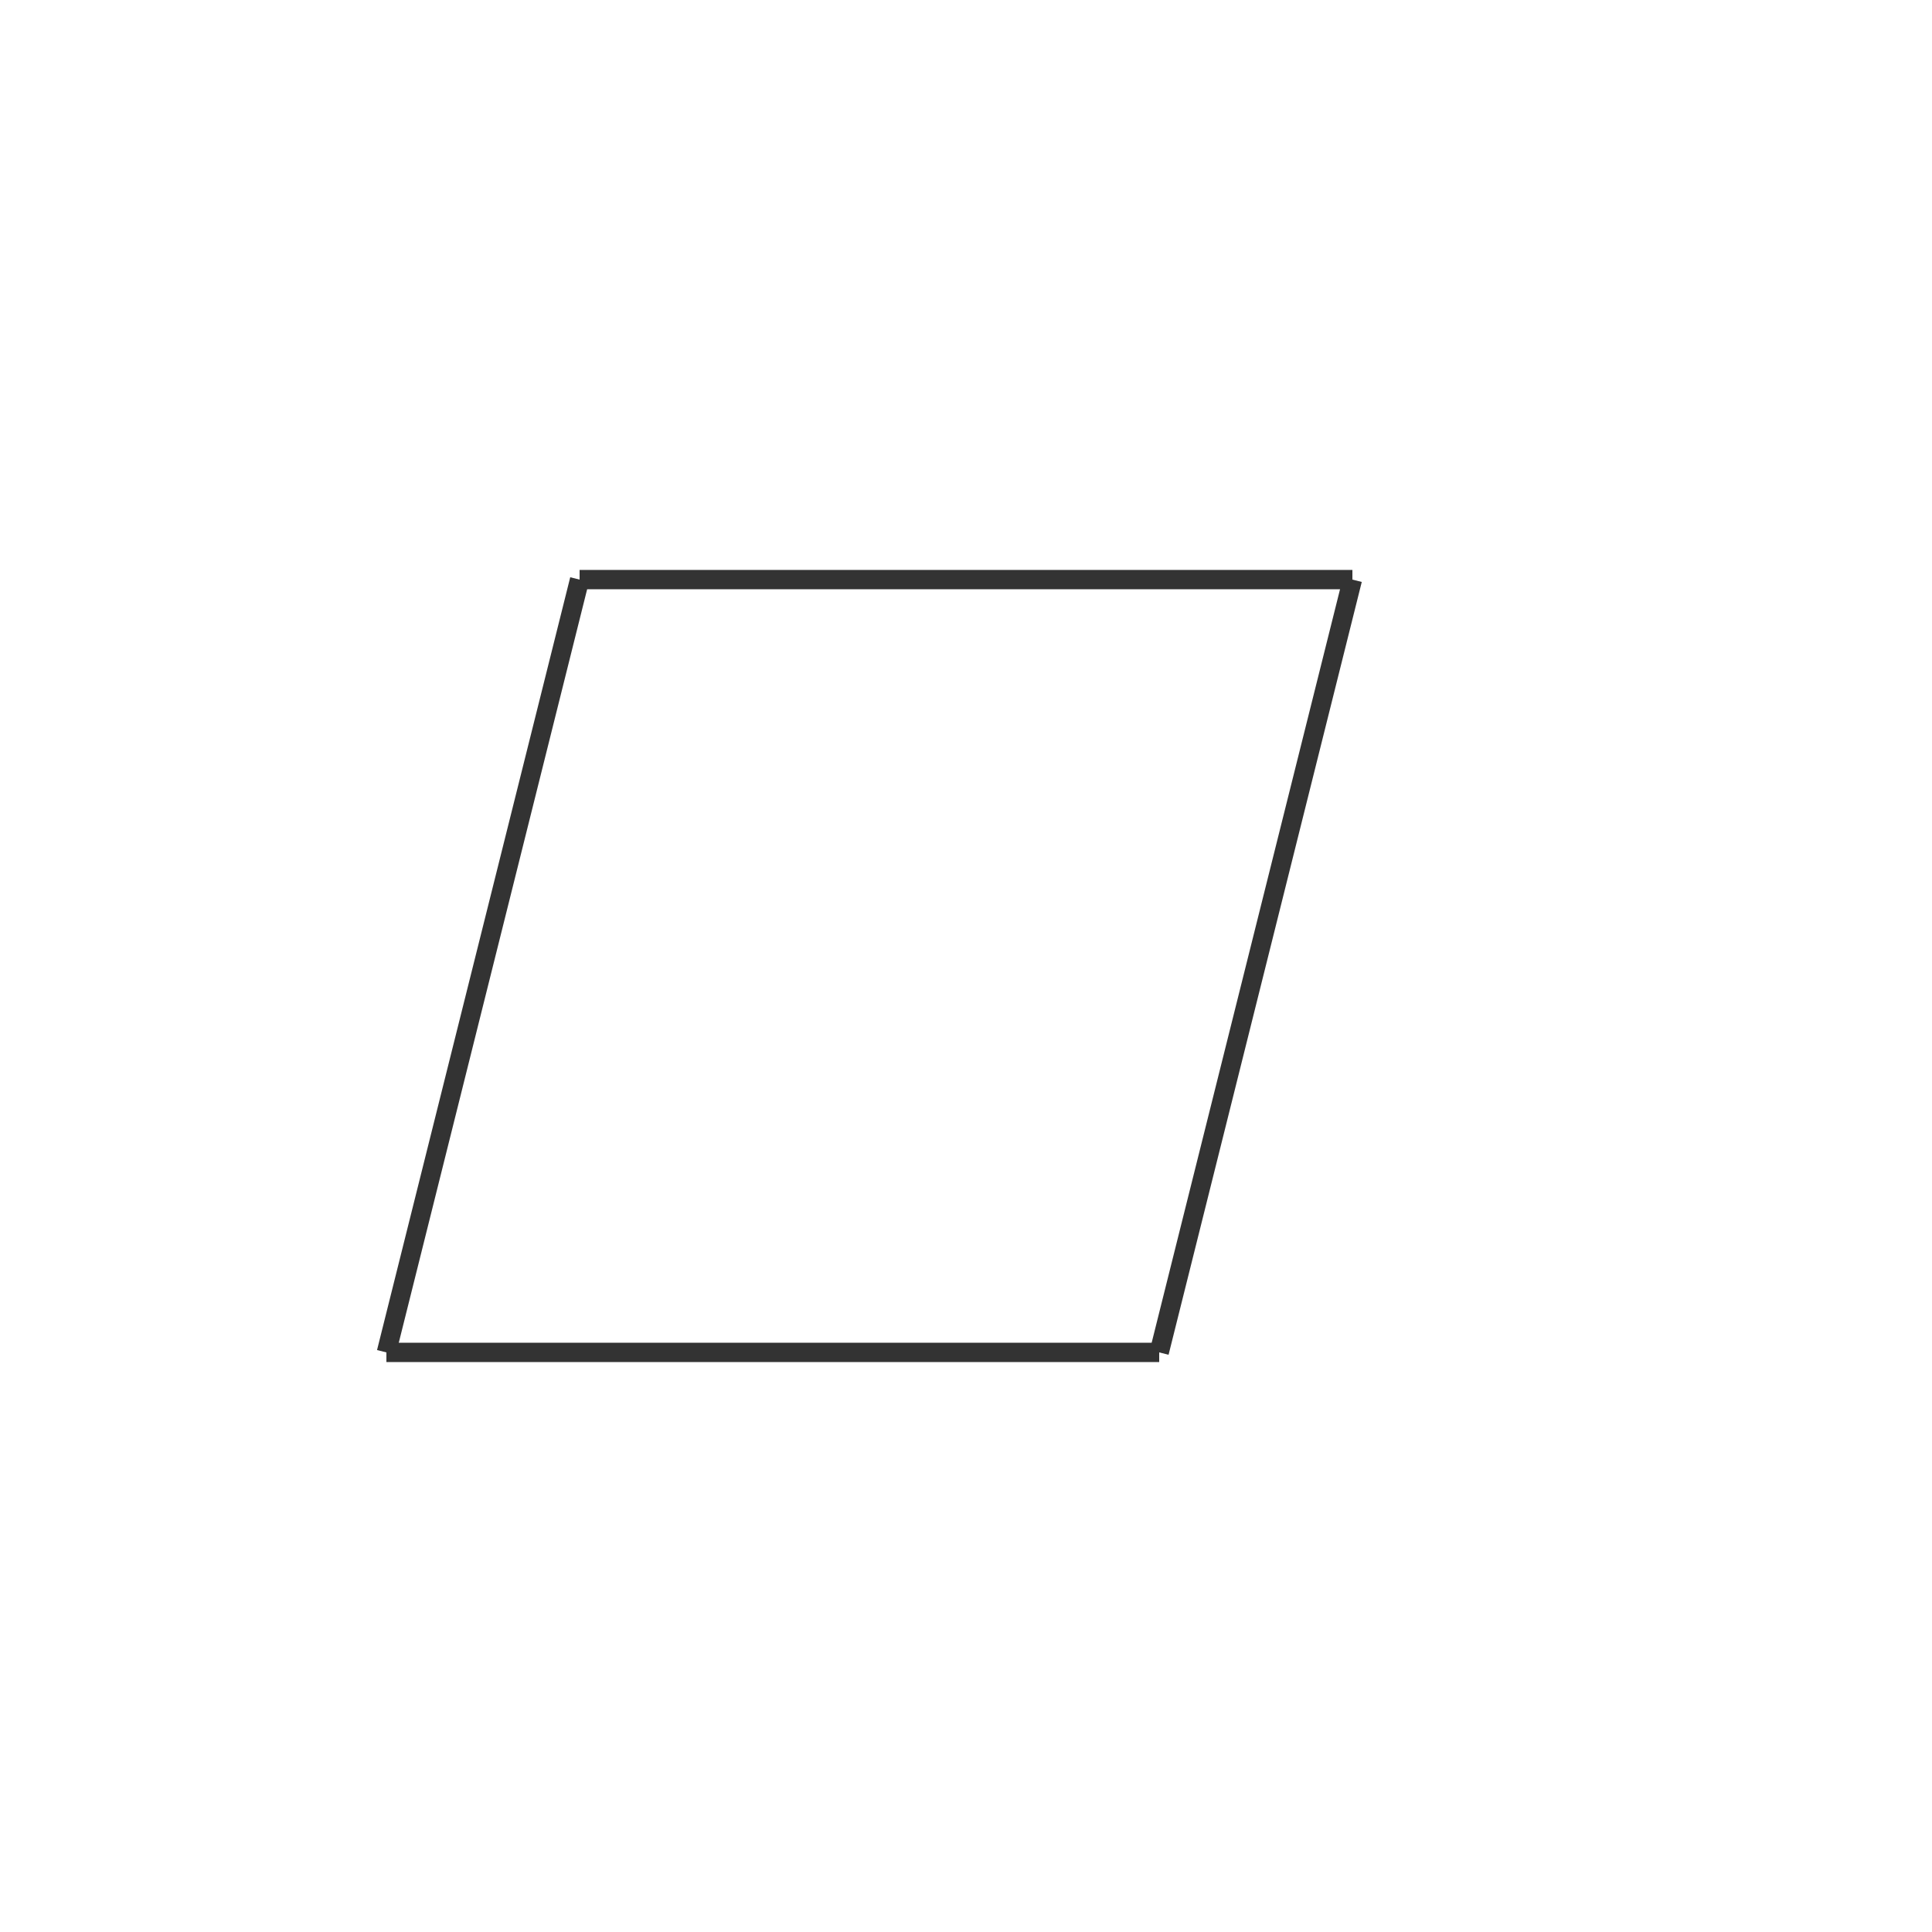
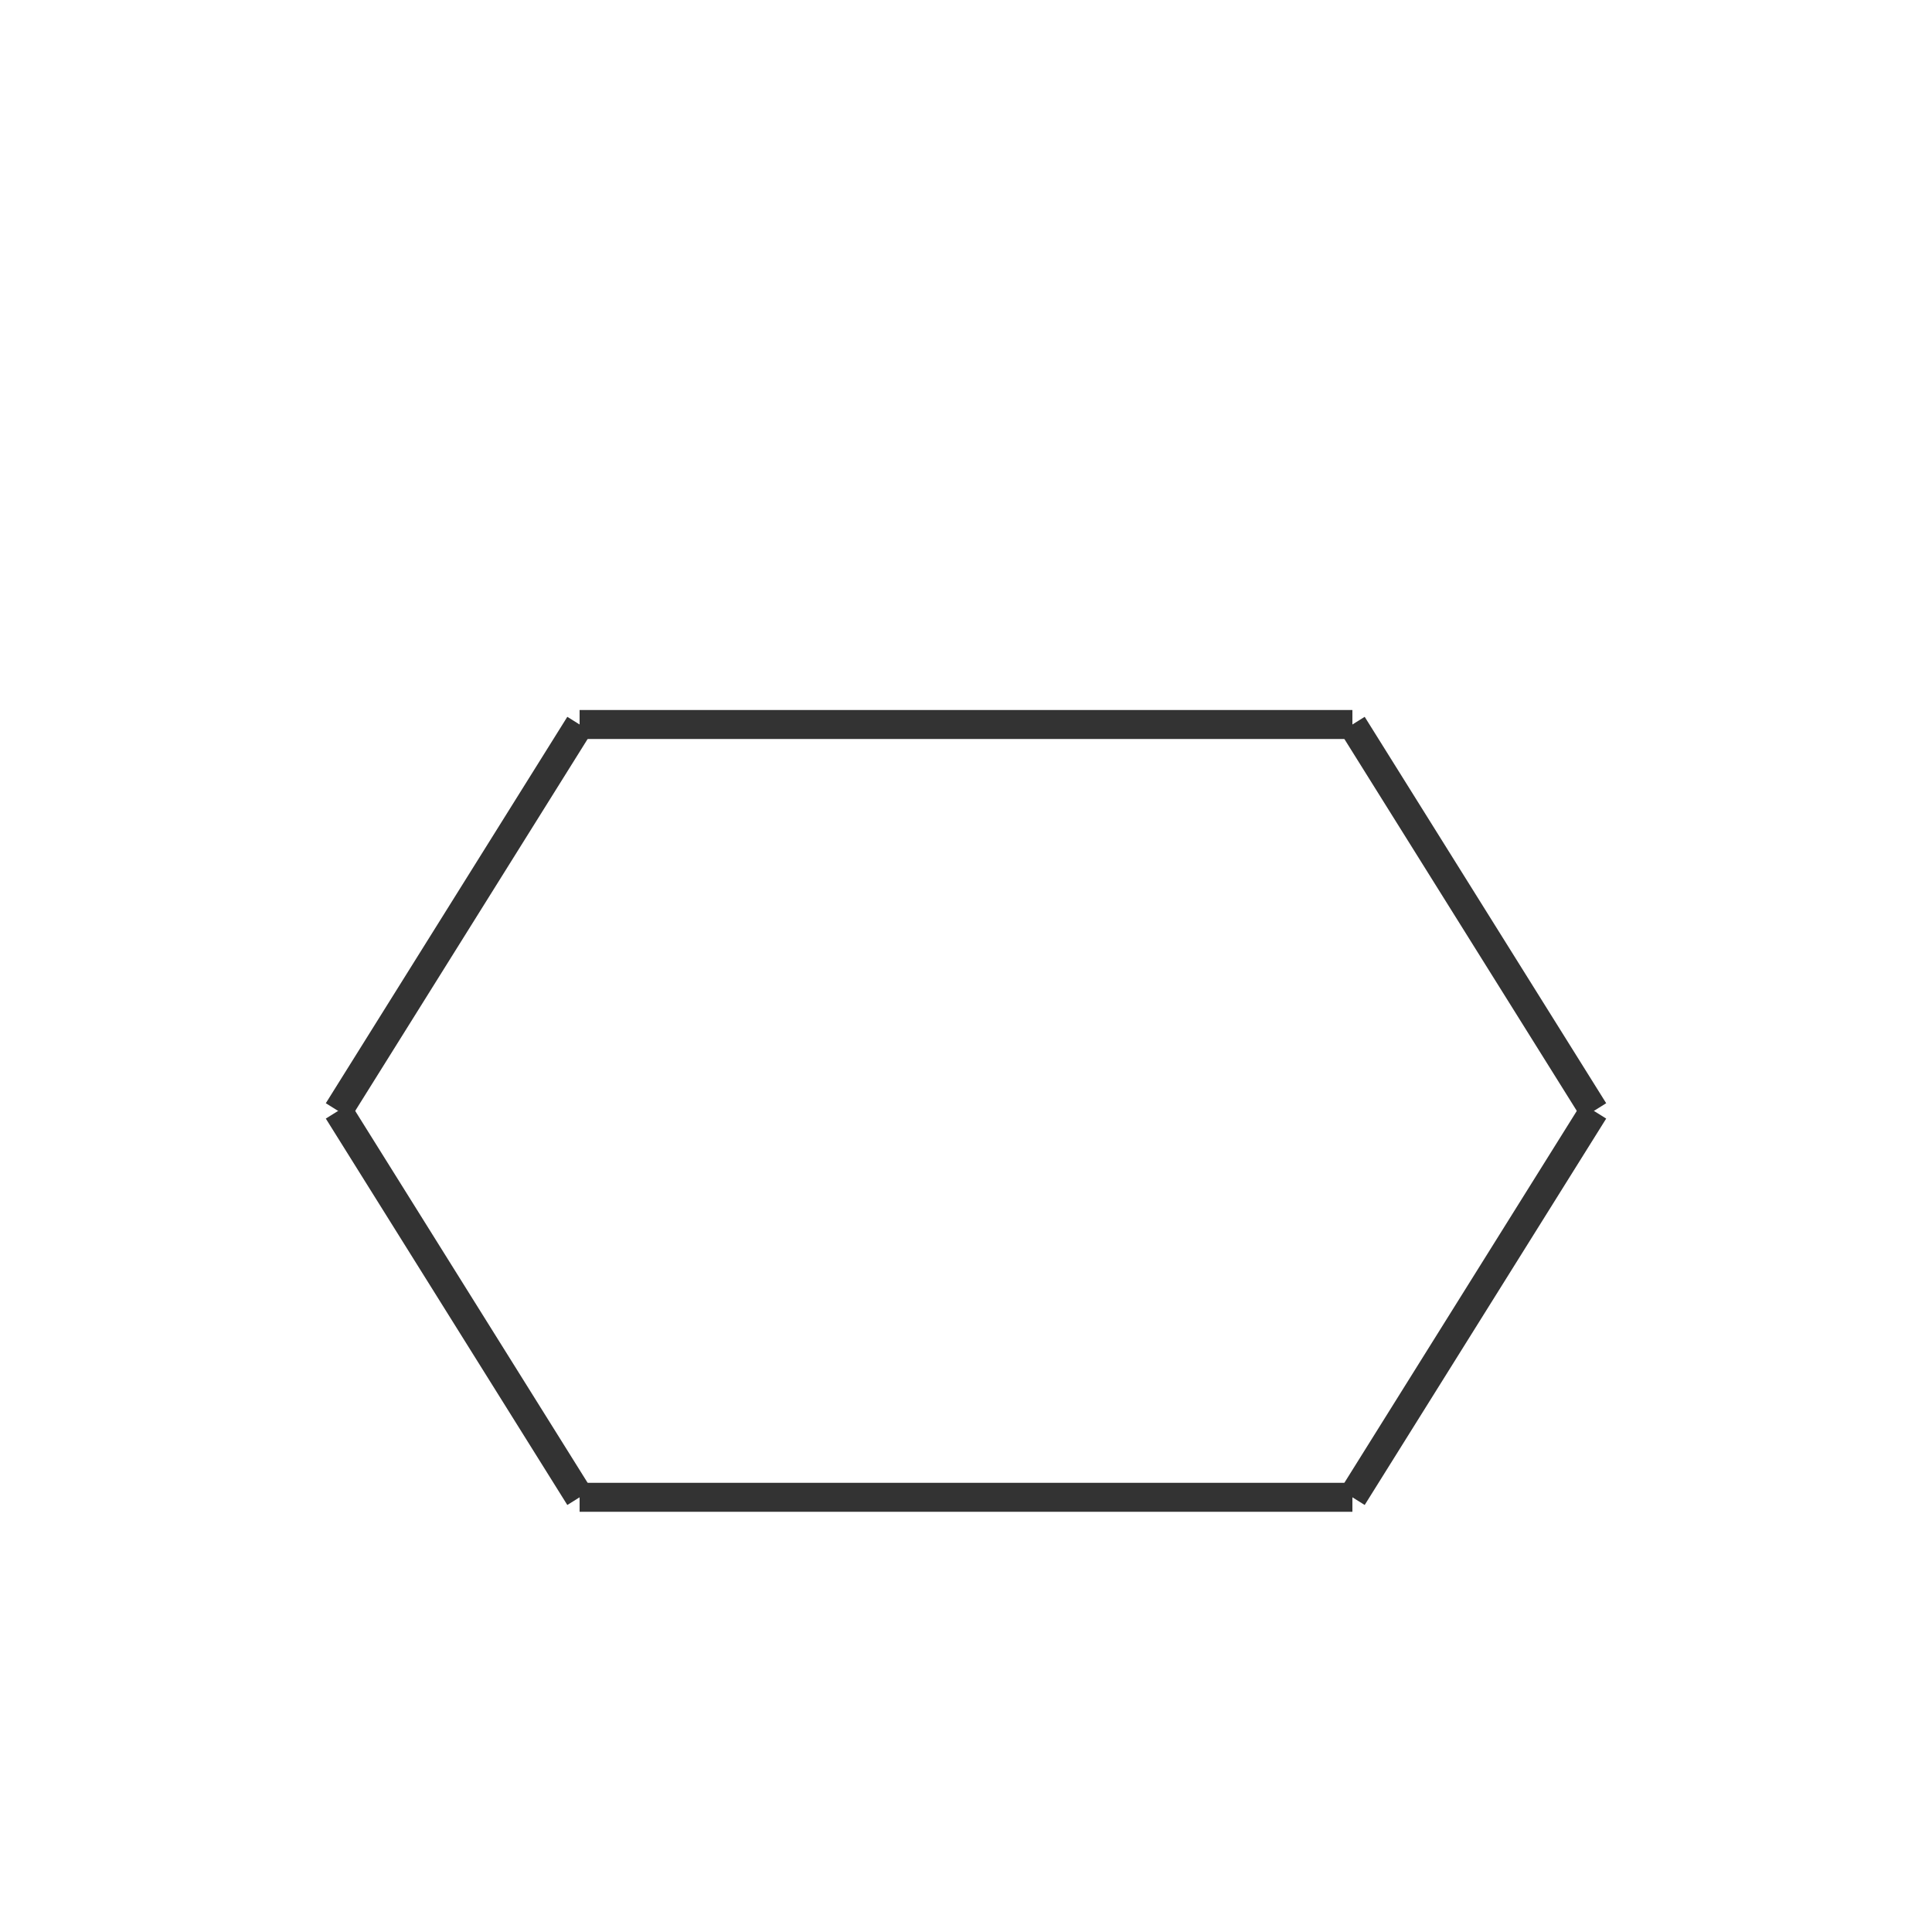
<svg xmlns="http://www.w3.org/2000/svg" viewBox="0 0 200 200">
-   <line id="shape-A-line-1" x1="40" y1="140" x2="60" y2="60" stroke="#333" stroke-width="2" fill="none" pointer-events="all" style="cursor: pointer;" />
-   <line id="shape-A-line-2" x1="60" y1="60" x2="140" y2="60" stroke="#333" stroke-width="2" fill="none" pointer-events="all" style="cursor: pointer;" />
-   <line id="shape-A-line-3" x1="140" y1="60" x2="120" y2="140" stroke="#333" stroke-width="2" fill="none" pointer-events="all" style="cursor: pointer;" />
-   <line id="shape-A-line-4" x1="120" y1="140" x2="40" y2="140" stroke="#333" stroke-width="2" fill="none" pointer-events="all" style="cursor: pointer;" />
+   <line id="shape-A-line-1" x1="60" y1="75" x2="140" y2="75" stroke="#333" stroke-width="3" fill="none" pointer-events="all" style="cursor: pointer;" />
+   <line id="shape-A-line-2" x1="140" y1="75" x2="165" y2="115" stroke="#333" stroke-width="3" fill="none" pointer-events="all" style="cursor: pointer;" />
+   <line id="shape-A-line-3" x1="165" y1="115" x2="140" y2="155" stroke="#333" stroke-width="3" fill="none" pointer-events="all" style="cursor: pointer;" />
+   <line id="shape-A-line-4" x1="140" y1="155" x2="60" y2="155" stroke="#333" stroke-width="3" fill="none" pointer-events="all" style="cursor: pointer;" />
+   <line id="shape-A-line-5" x1="60" y1="155" x2="35" y2="115" stroke="#333" stroke-width="3" fill="none" pointer-events="all" style="cursor: pointer;" />
+   <line id="shape-A-line-6" x1="35" y1="115" x2="60" y2="75" stroke="#333" stroke-width="3" fill="none" pointer-events="all" style="cursor: pointer;" />
</svg>
